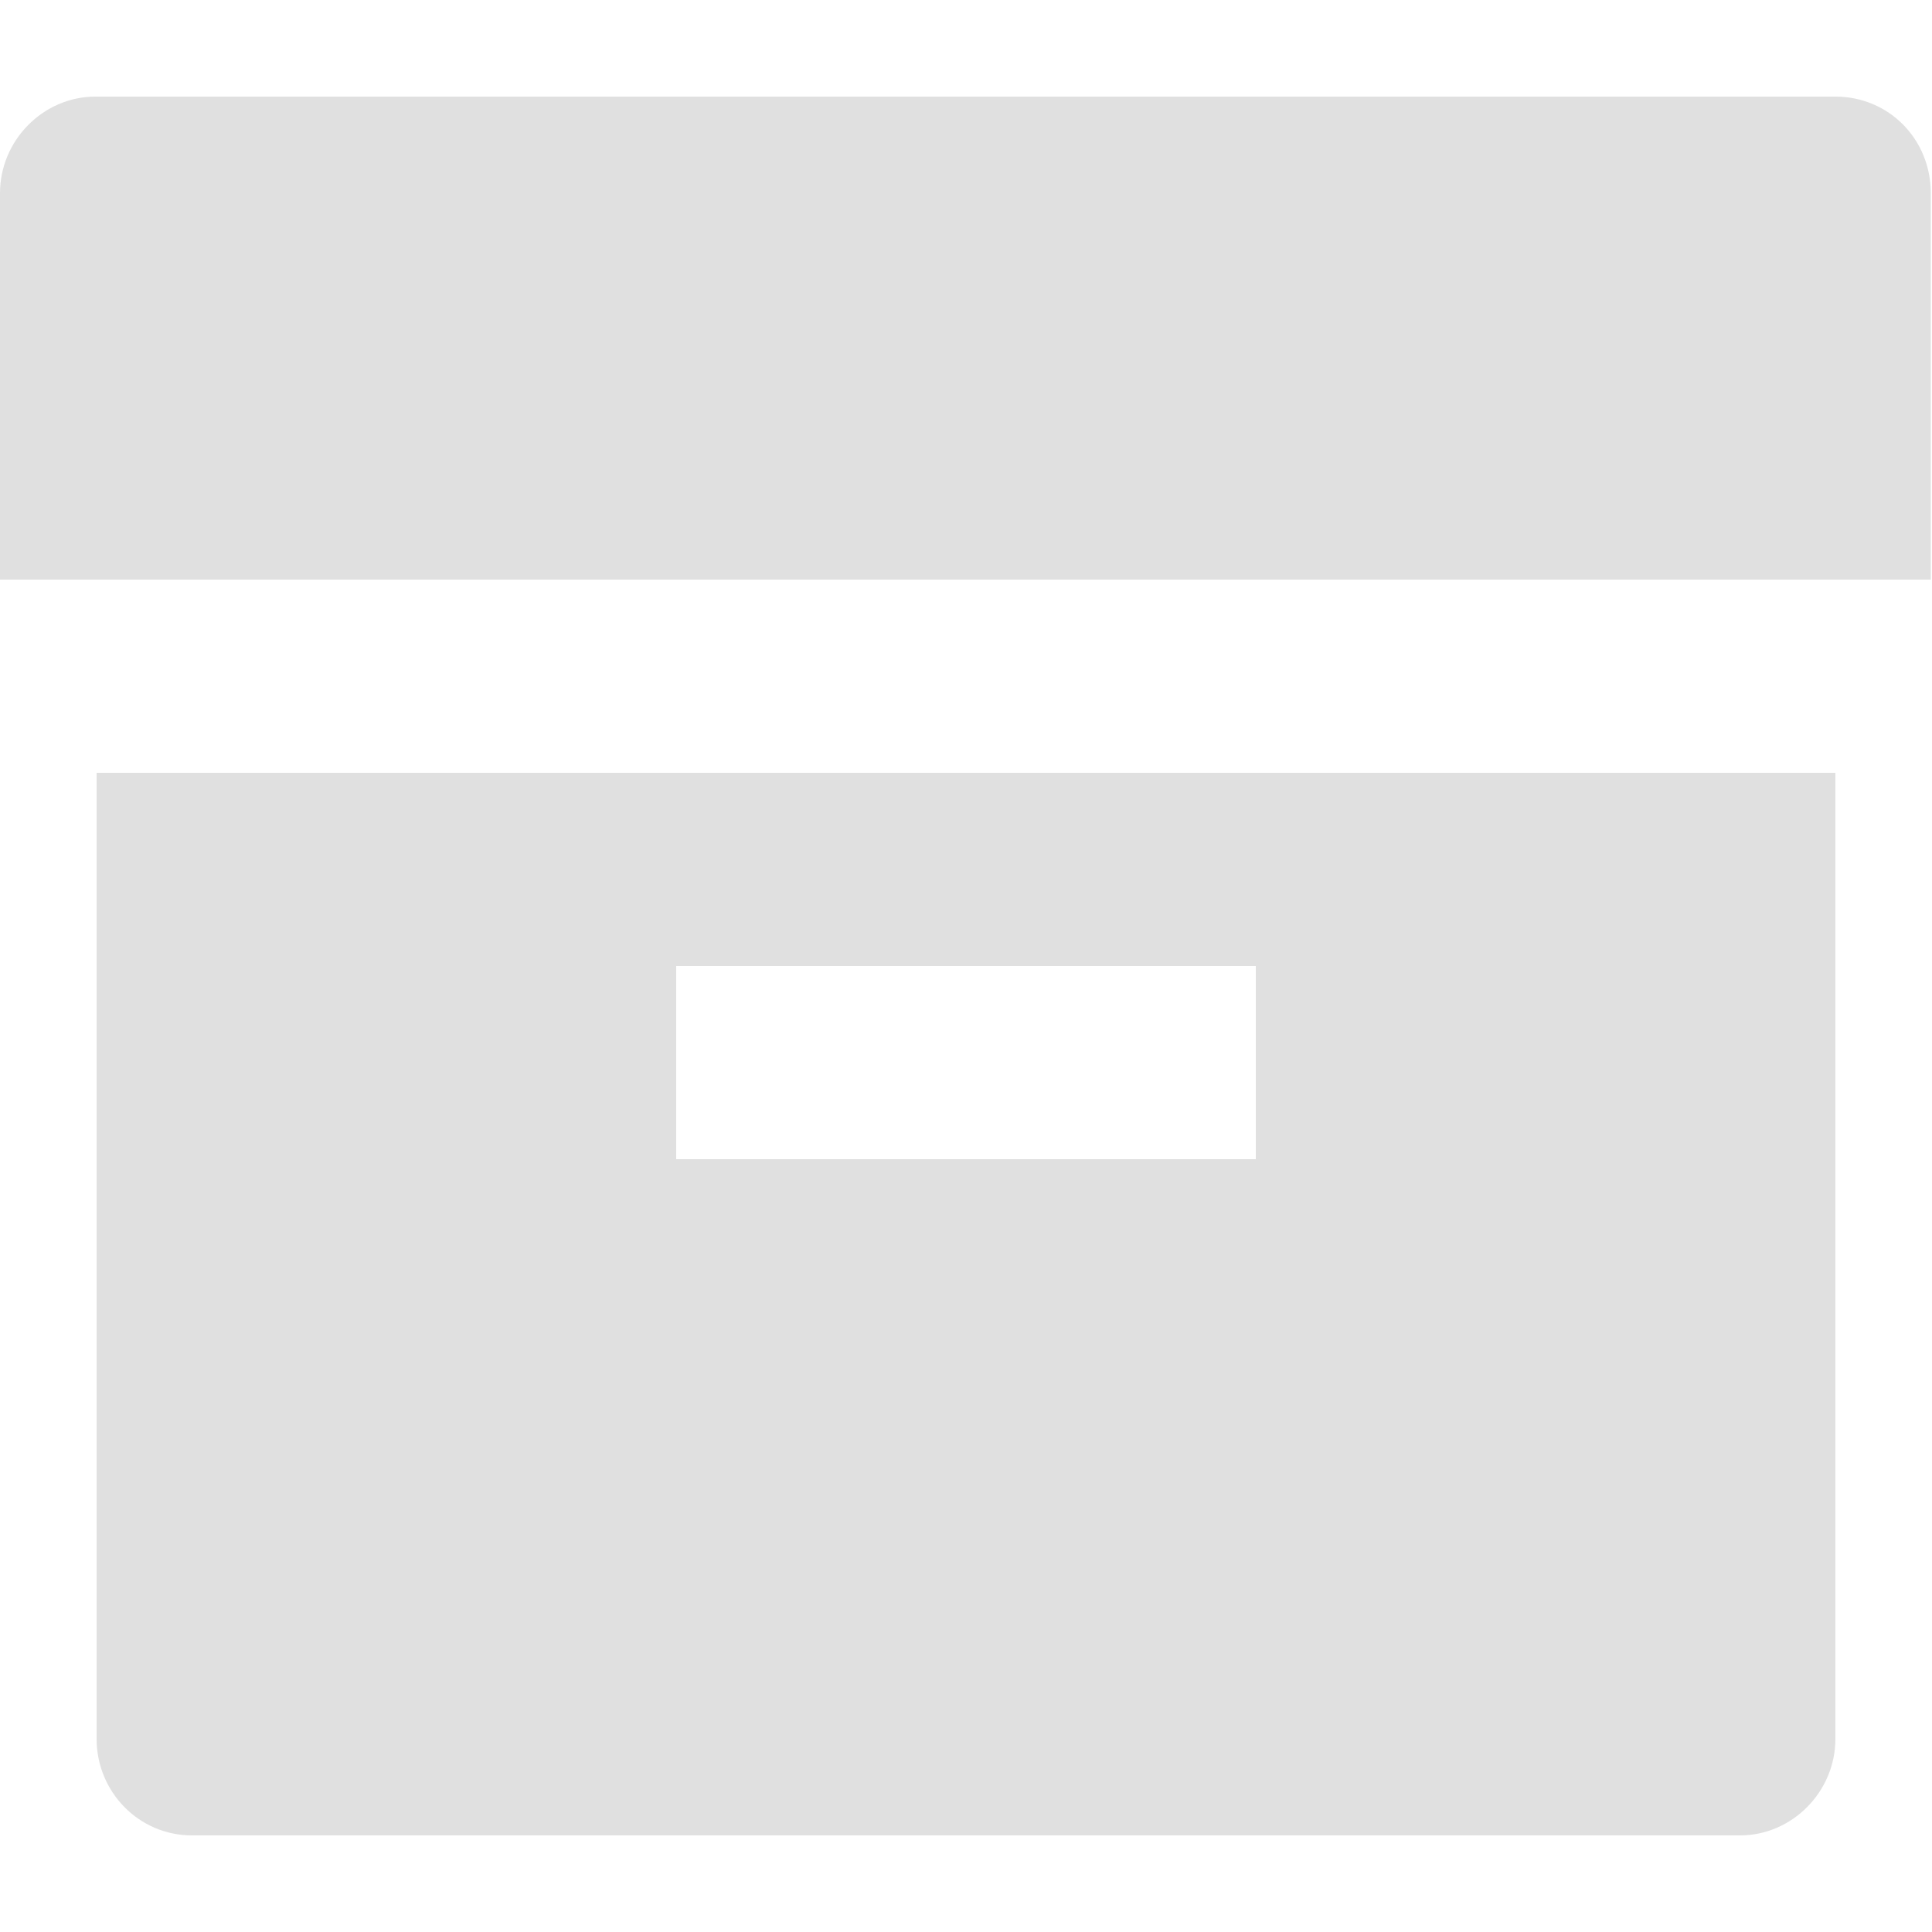
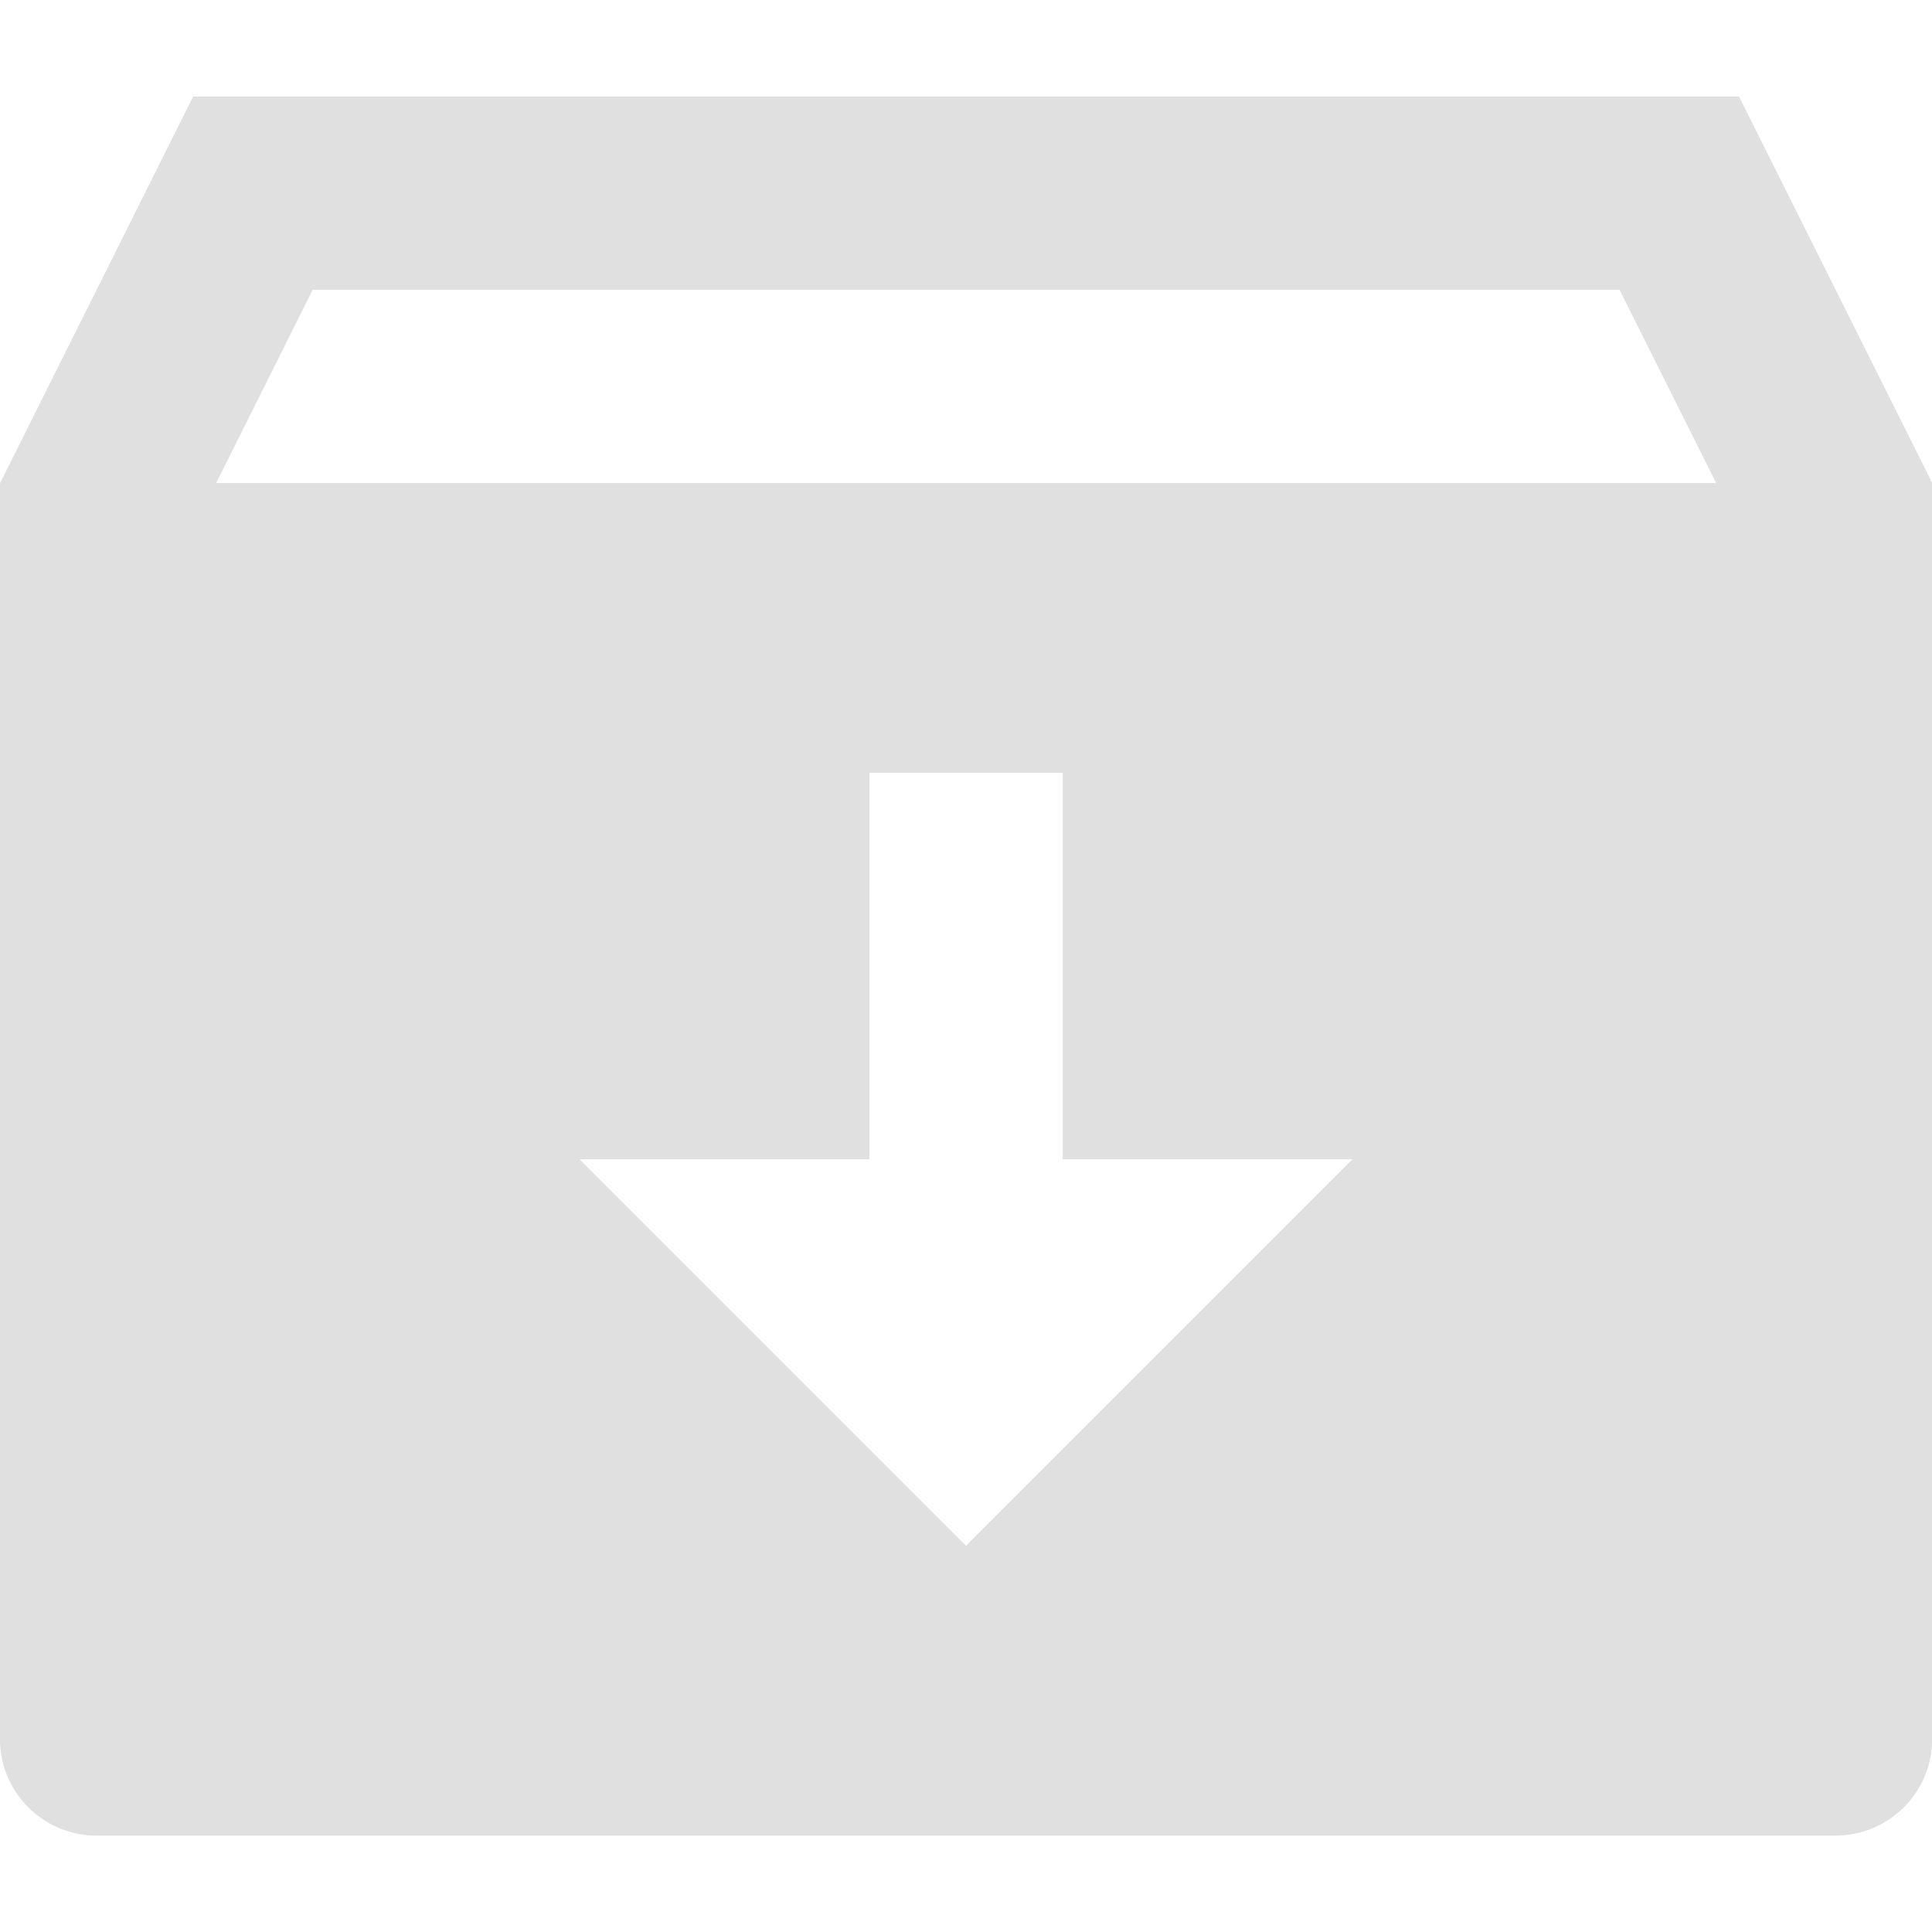
- <svg xmlns="http://www.w3.org/2000/svg" id="_图层_1" data-name=" 图层 1" viewBox="0 0 16 16">
-   <defs>
-     <style>
-       .cls-1 {
-         fill: #e0e0e0;
-       }
-     </style>
-   </defs>
-   <path class="cls-1" d="M.8,6.4h14.4v8c0,.44-.36.8-.79.8H1.59c-.44,0-.79-.36-.79-.8V6.4ZM5.6,8v1.6h4.8v-1.6h-4.8ZM0,1.6c0-.44.36-.8.79-.8h14.41c.44,0,.79.35.79.8v3.2H0V1.6Z" />
+ <svg xmlns="http://www.w3.org/2000/svg" width="16" height="16" version="1.1" viewBox="0 0 4.233 4.233" xml:space="preserve">
+   <g transform="matrix(.21168 0 0 .21168 -.42352 -.42352)" fill="#e0e0e0">
+     <path d="m4 3h16l2 4v13c0 0.552-0.448 1-1 1h-18c-0.552 0-1-0.448-1-1v-12.996zm9 11v-4h-2v4h-3l4 4 4-4zm6.764-7-1-2h-13.527l-0.999 2z" fill="#e0e0e0" />
+   </g>
</svg>
